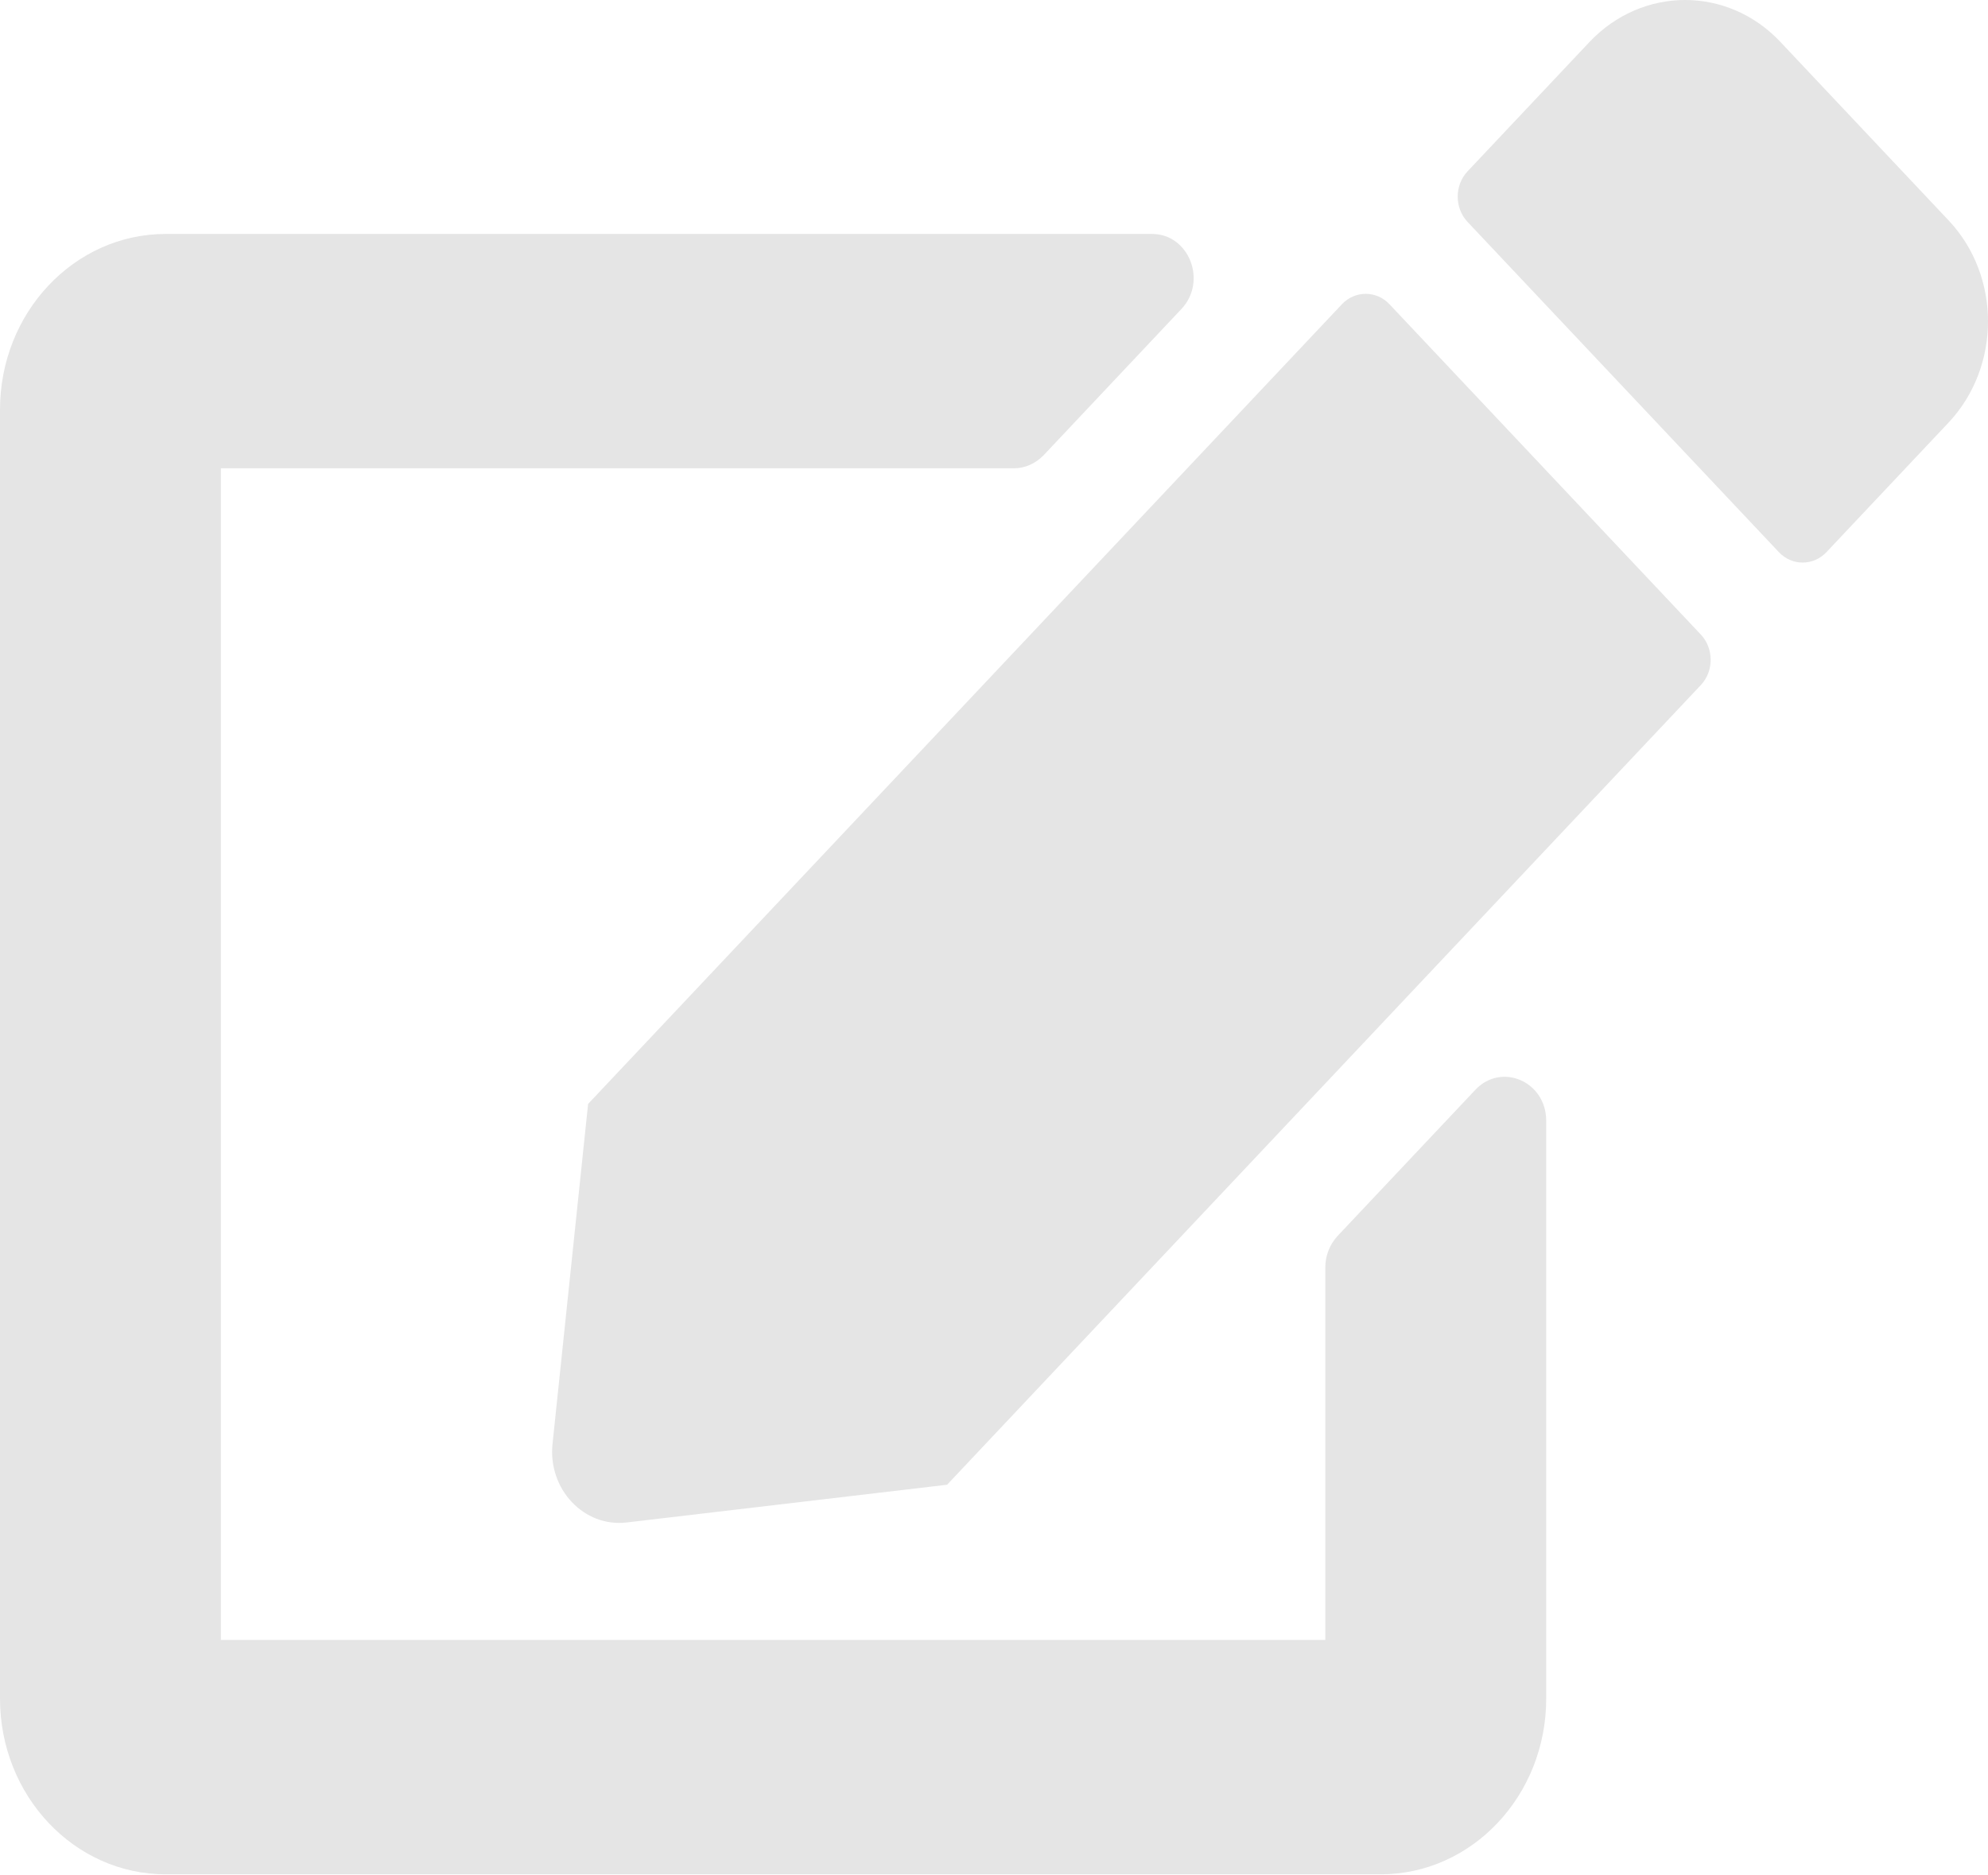
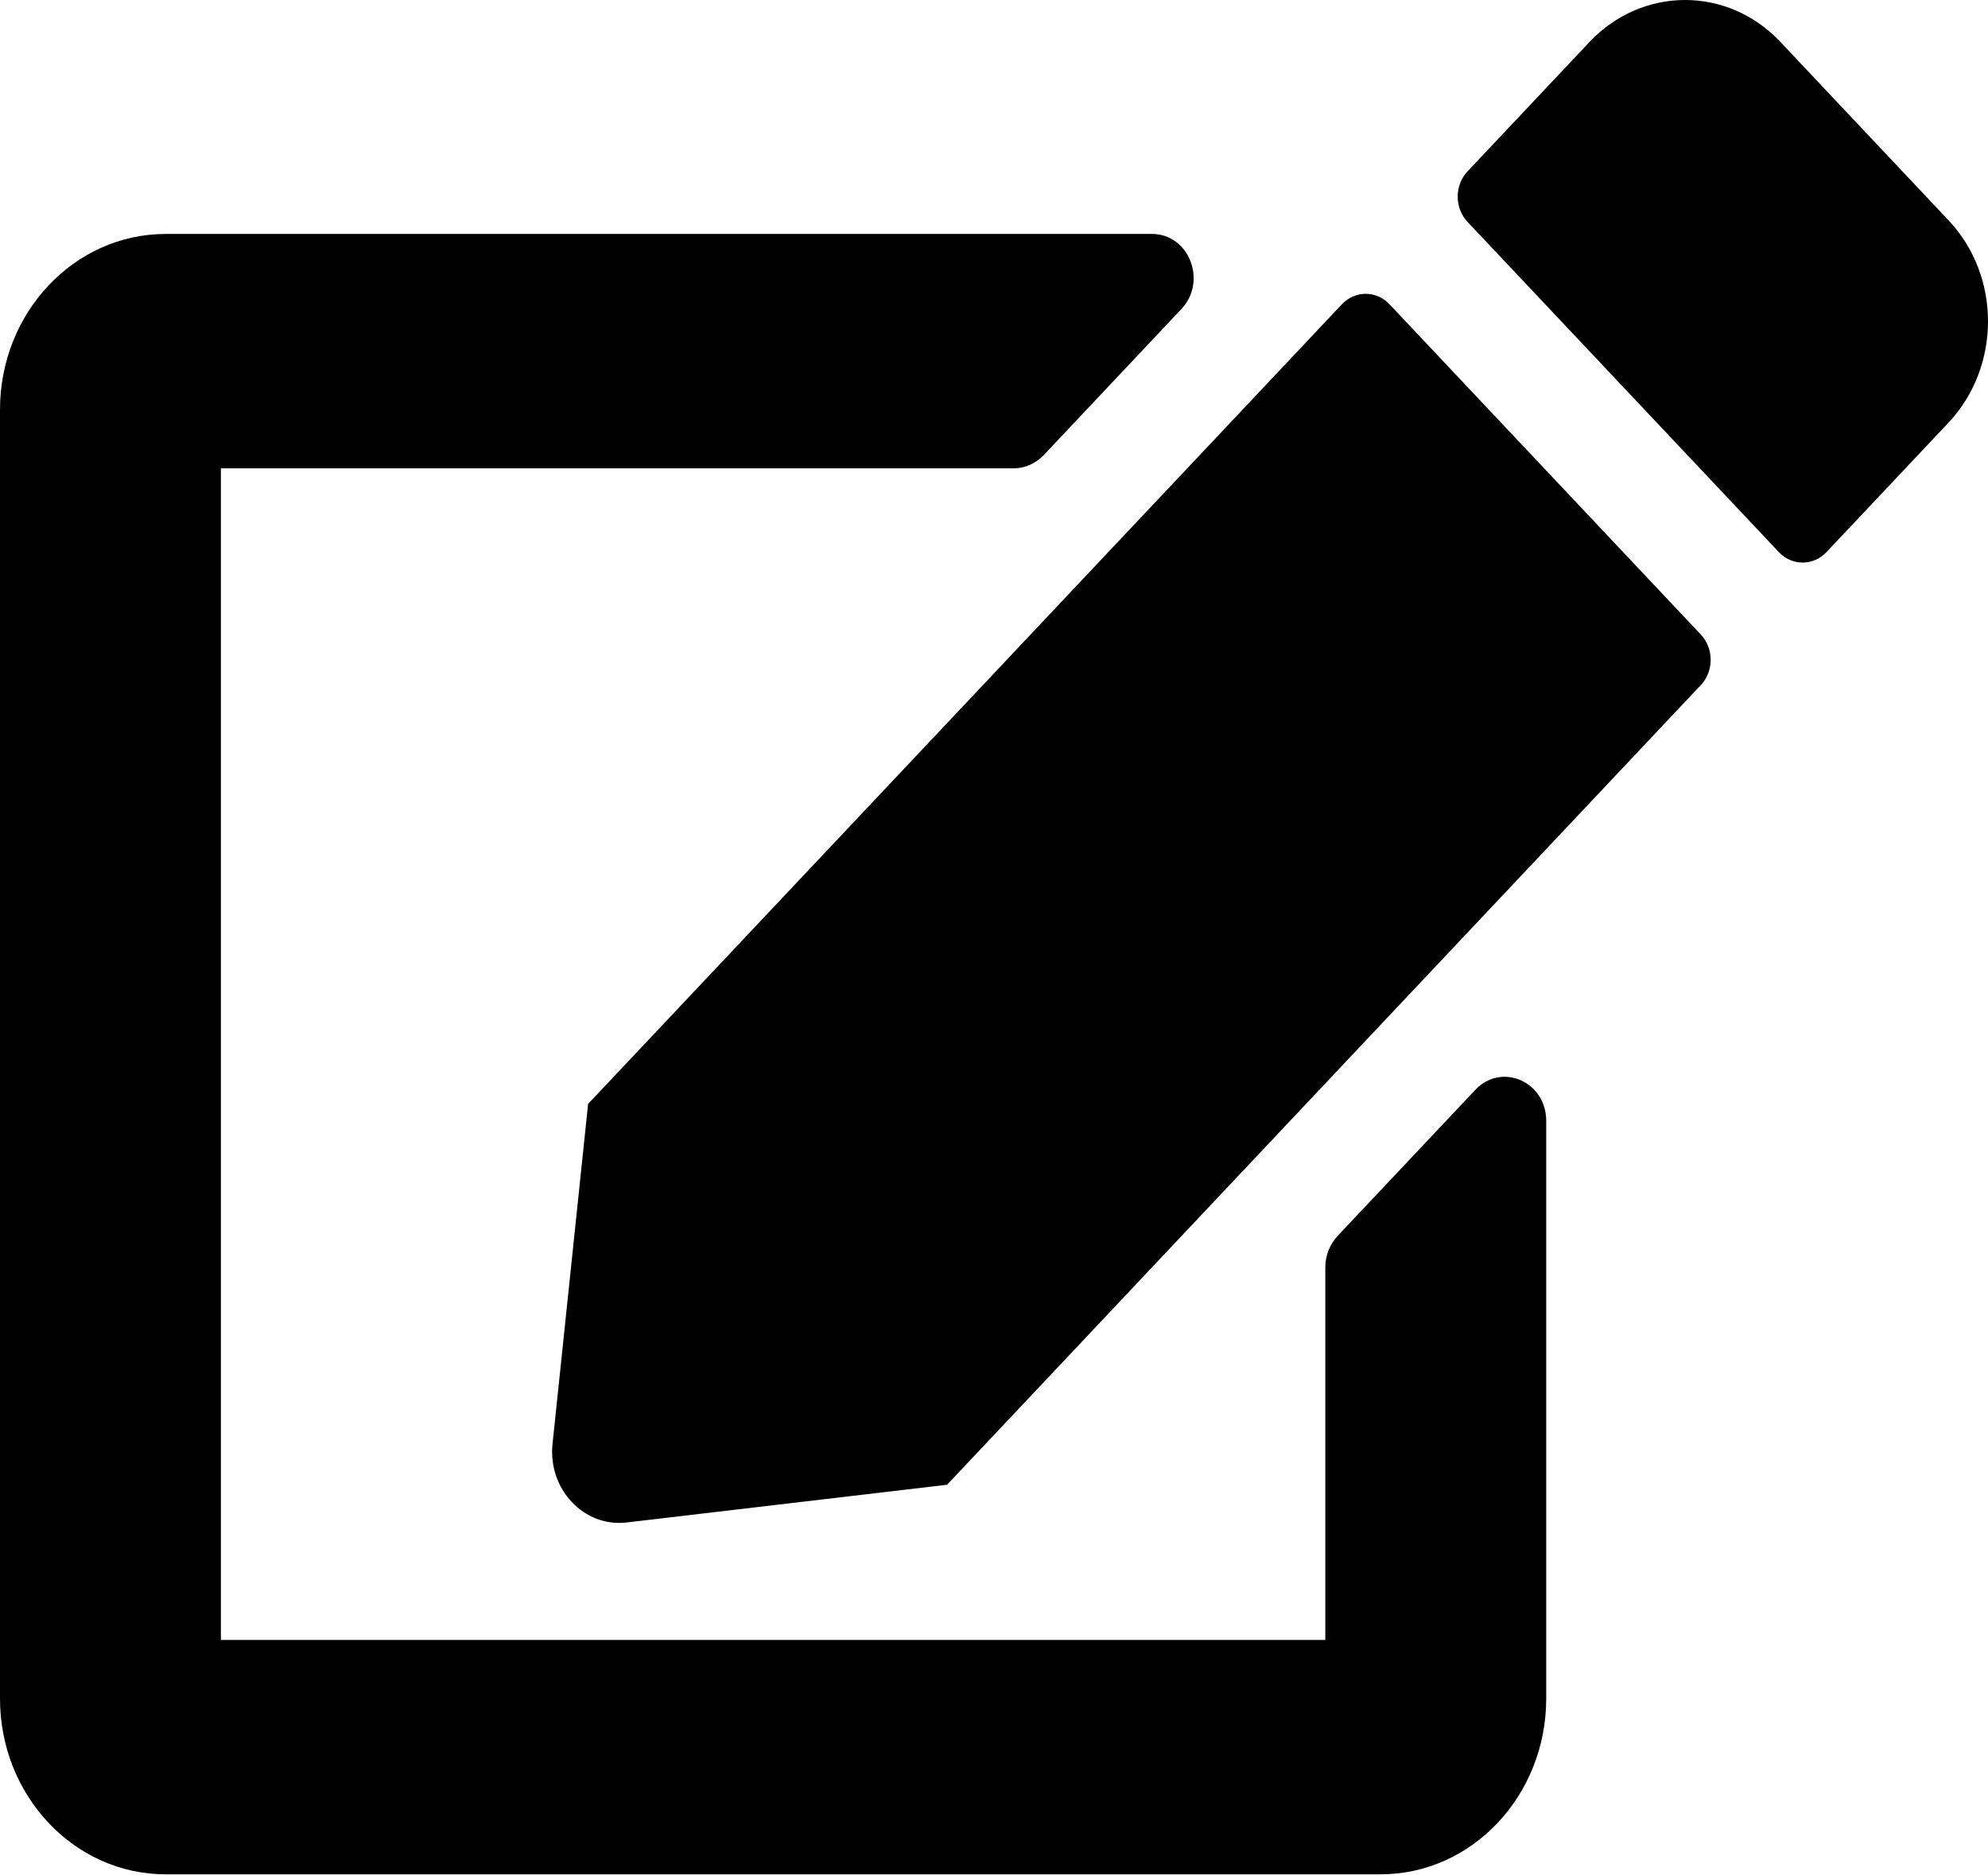
- <svg xmlns="http://www.w3.org/2000/svg" id="Edit" width="35" height="33" viewBox="0 0 35 33" fill="none">
-   <path d="M24.463 5.357L29.944 11.172C30.175 11.417 30.175 11.817 29.944 12.062L16.674 26.141L11.035 26.805C10.281 26.895 9.643 26.218 9.728 25.419L10.354 19.436L23.625 5.357C23.856 5.112 24.233 5.112 24.463 5.357ZM34.307 3.881L31.342 0.735C30.418 -0.245 28.918 -0.245 27.988 0.735L25.837 3.017C25.606 3.262 25.606 3.662 25.837 3.907L31.318 9.721C31.549 9.966 31.925 9.966 32.156 9.721L34.307 7.439C35.231 6.453 35.231 4.861 34.307 3.881ZM23.333 22.312V28.874H3.889V8.245H17.852C18.047 8.245 18.229 8.161 18.369 8.02L20.799 5.441C21.261 4.951 20.933 4.119 20.283 4.119H2.917C1.306 4.119 0 5.505 0 7.214V29.906C0 31.614 1.306 33 2.917 33H24.306C25.916 33 27.222 31.614 27.222 29.906V19.733C27.222 19.043 26.438 18.701 25.977 19.185L23.546 21.764C23.412 21.912 23.333 22.105 23.333 22.312Z" fill="#E5E5E5" />
+ <svg xmlns="http://www.w3.org/2000/svg" id="Edit" width="35" height="33" viewBox="0 0 35 33">
+   <path d="M24.463 5.357L29.944 11.172C30.175 11.417 30.175 11.817 29.944 12.062L16.674 26.141L11.035 26.805C10.281 26.895 9.643 26.218 9.728 25.419L10.354 19.436L23.625 5.357C23.856 5.112 24.233 5.112 24.463 5.357ZM34.307 3.881L31.342 0.735C30.418 -0.245 28.918 -0.245 27.988 0.735L25.837 3.017C25.606 3.262 25.606 3.662 25.837 3.907L31.318 9.721C31.549 9.966 31.925 9.966 32.156 9.721L34.307 7.439C35.231 6.453 35.231 4.861 34.307 3.881ZM23.333 22.312V28.874H3.889V8.245H17.852C18.047 8.245 18.229 8.161 18.369 8.02L20.799 5.441C21.261 4.951 20.933 4.119 20.283 4.119H2.917C1.306 4.119 0 5.505 0 7.214V29.906C0 31.614 1.306 33 2.917 33H24.306C25.916 33 27.222 31.614 27.222 29.906V19.733C27.222 19.043 26.438 18.701 25.977 19.185L23.546 21.764C23.412 21.912 23.333 22.105 23.333 22.312Z" />
</svg>
